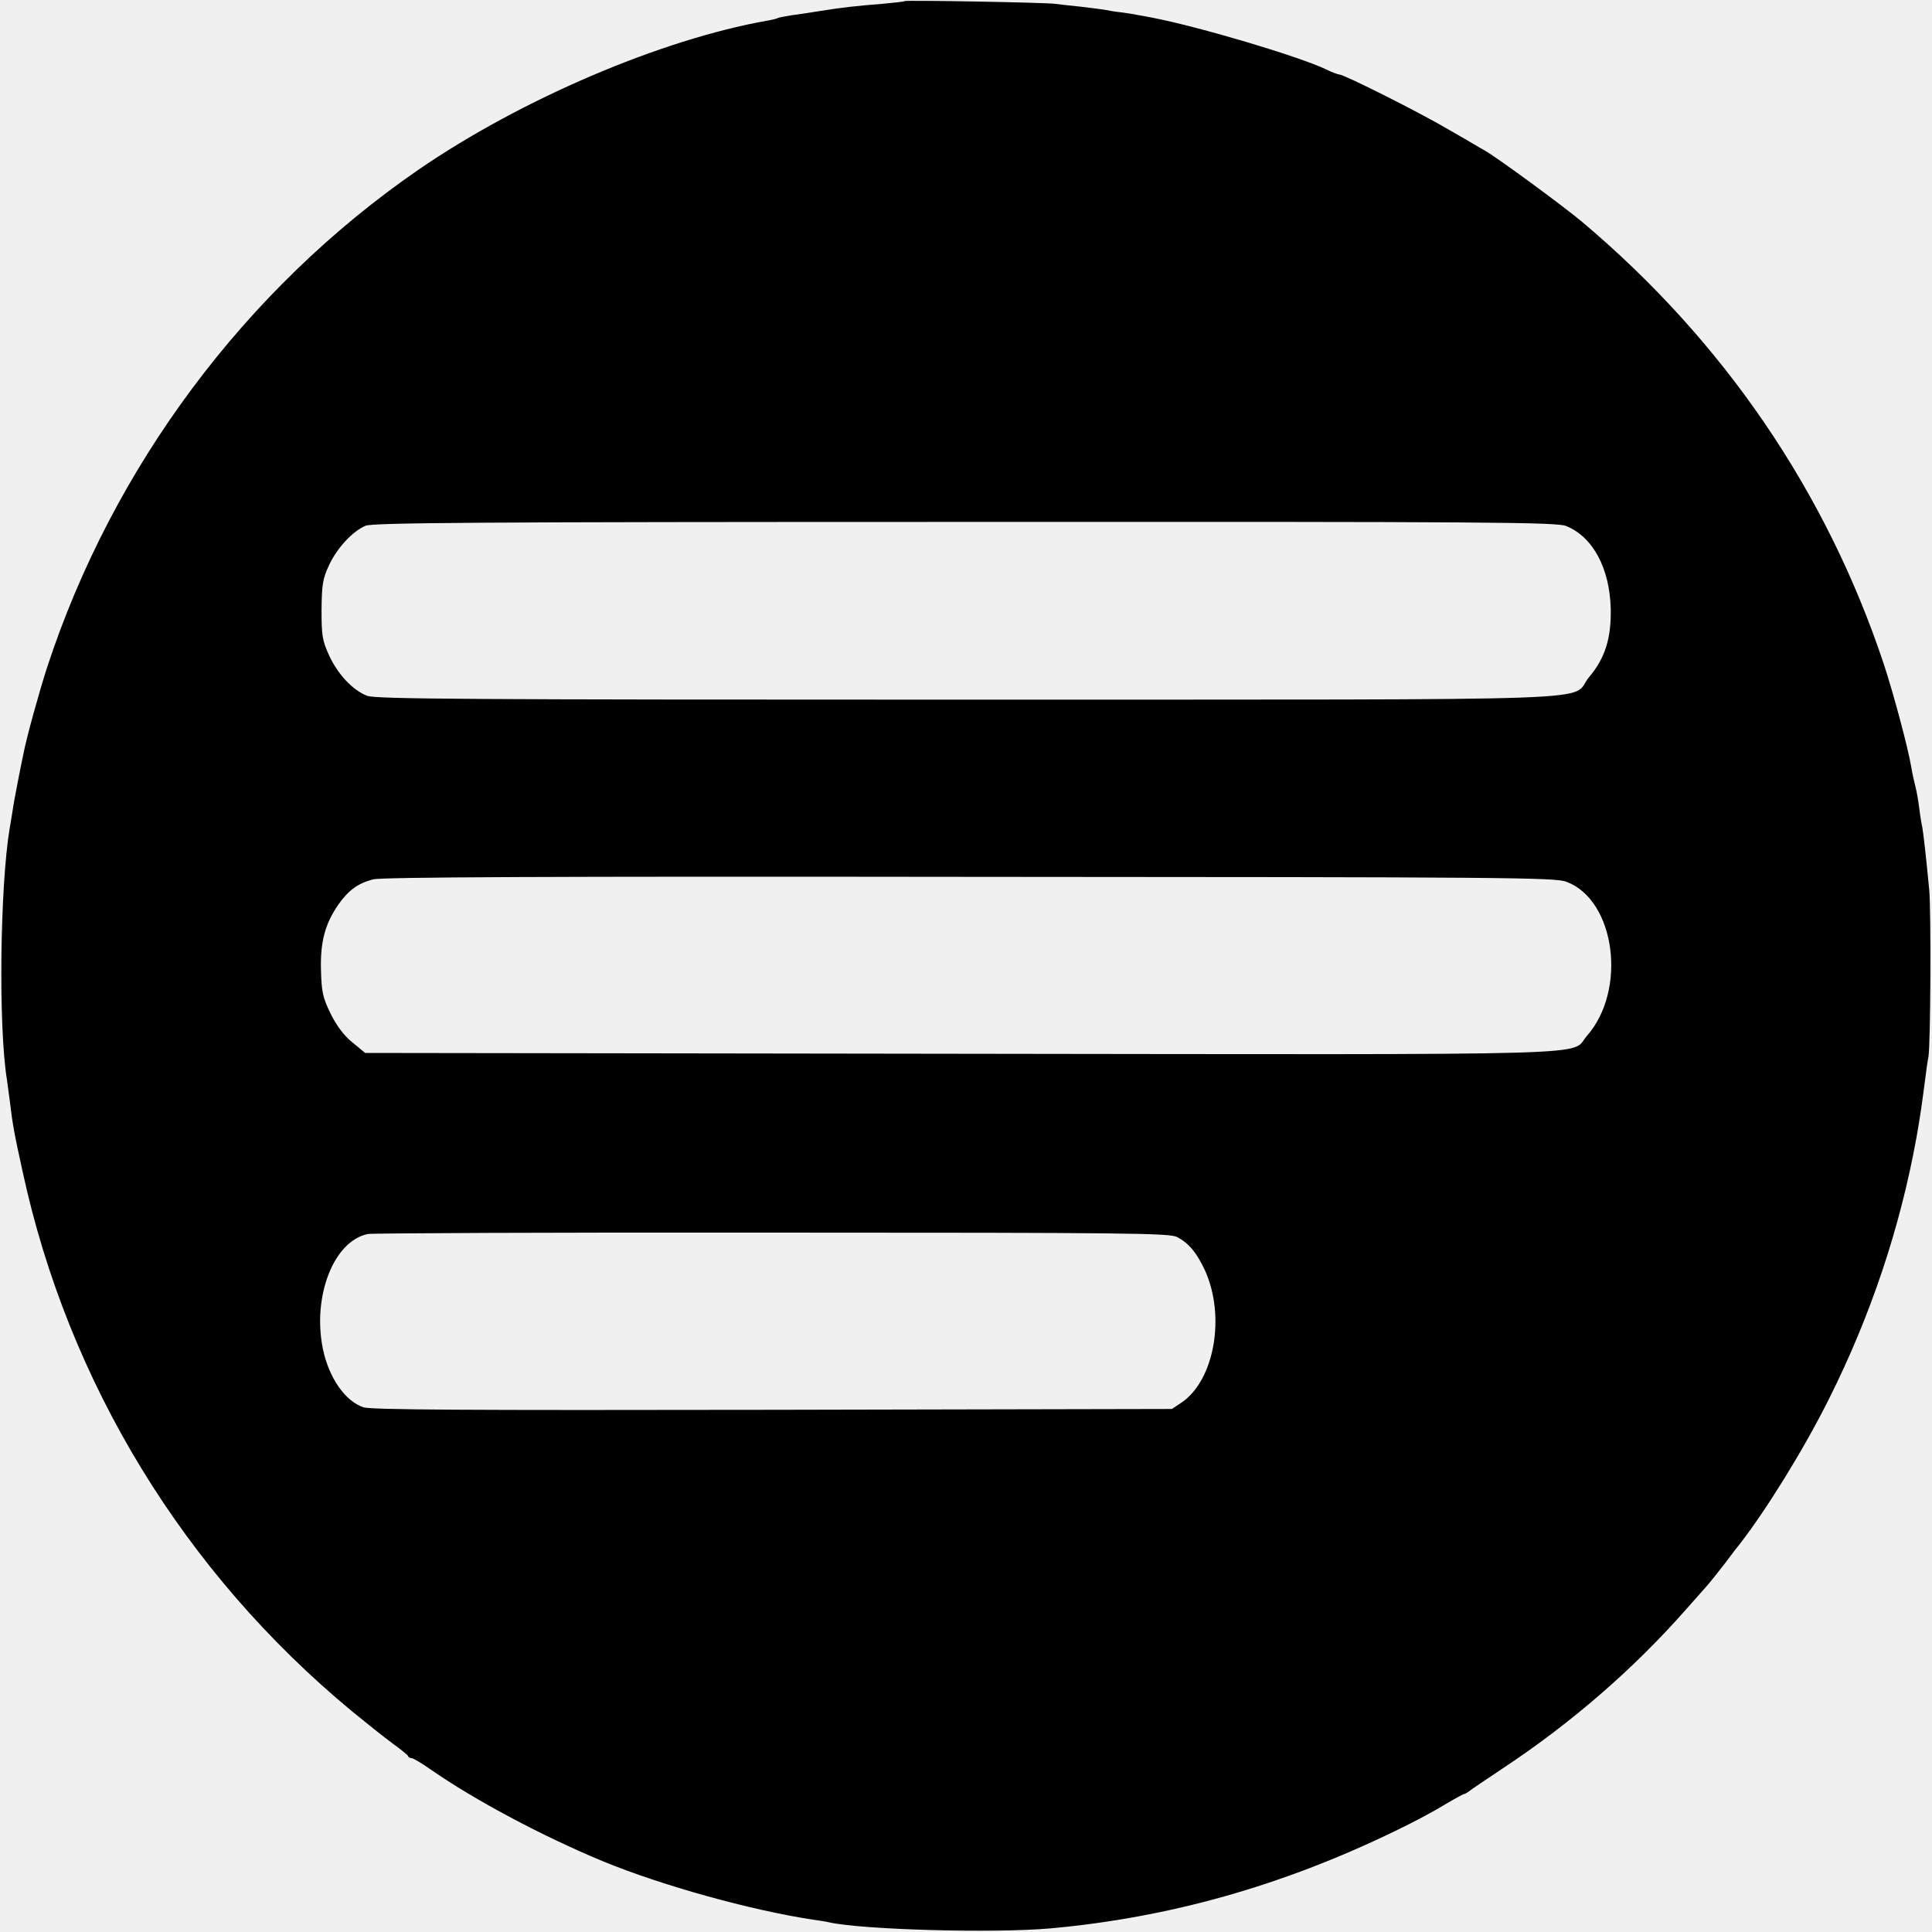
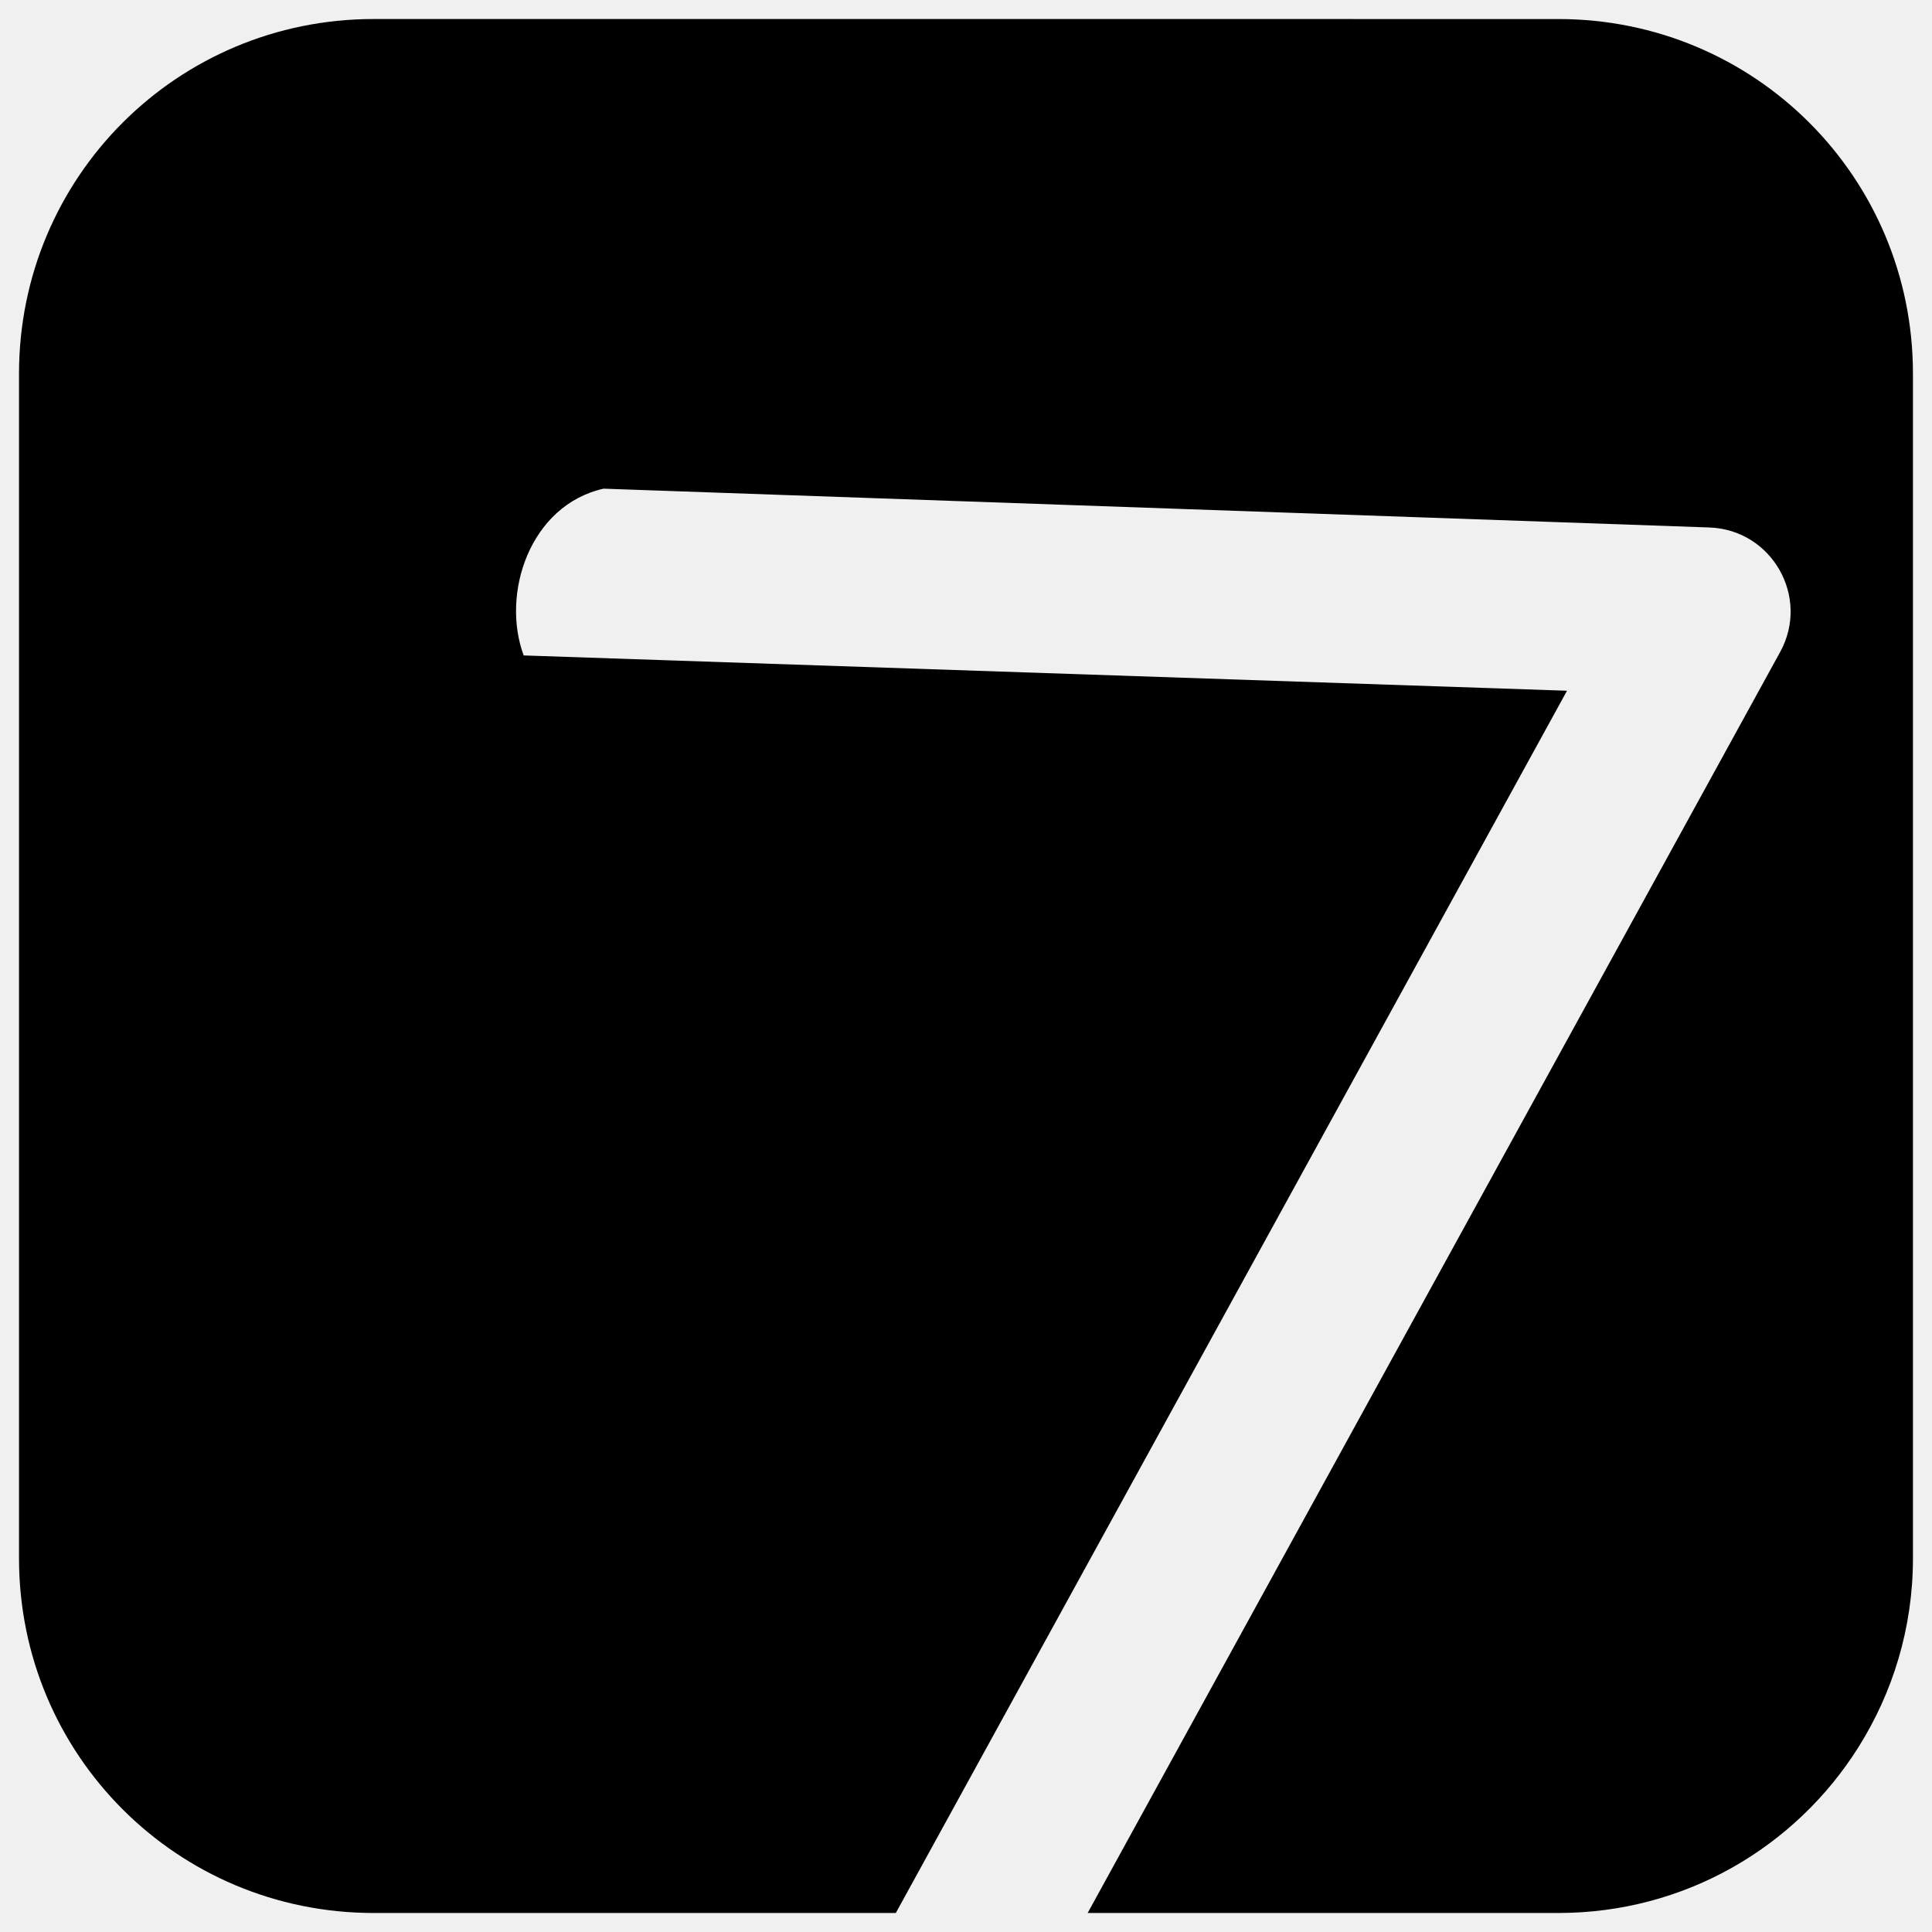
- <svg xmlns="http://www.w3.org/2000/svg" version="1.0" width="700pt" height="700pt" viewBox="0 0 700 700" preserveAspectRatio="xMidYMid meet">
-   <g transform="translate(0,700) scale(0.1,-0.1)" fill="#000000" stroke="none">
-     <path d="M3278 6996 c-1 -2 -39 -6 -83 -10 -89 -7 -144 -13 -225 -26 -30 -5 -75 -12 -100 -15 -24 -4 -47 -8 -51 -10 -3 -2 -21 -7 -40 -10 -384 -68 -892 -285 -1263 -540 -627 -432 -1108 -1077 -1346 -1805 -28 -87 -75 -256 -85 -311 -3 -13 -12 -58 -20 -99 -8 -41 -17 -89 -19 -105 -3 -17 -7 -46 -11 -66 -35 -211 -41 -720 -10 -910 2 -13 6 -46 10 -74 11 -92 16 -119 47 -260 165 -764 585 -1452 1193 -1955 50 -41 115 -93 145 -115 30 -22 57 -43 58 -47 2 -5 8 -8 13 -8 6 0 38 -19 72 -43 160 -111 405 -241 622 -331 214 -88 535 -177 759 -211 21 -3 48 -7 60 -10 122 -27 596 -40 801 -22 431 39 840 154 1250 353 61 29 140 71 177 94 37 22 70 40 73 40 3 0 11 5 18 10 7 6 62 43 122 83 248 164 475 361 664 576 31 35 63 71 71 80 13 14 67 82 92 116 4 6 18 24 31 40 97 125 232 343 323 525 152 303 259 623 318 950 14 81 17 101 32 215 3 27 8 61 11 75 8 48 10 525 3 605 -12 128 -21 202 -25 227 -3 13 -8 43 -11 68 -3 25 -9 61 -14 80 -5 19 -12 51 -15 70 -12 72 -65 269 -100 375 -208 625 -582 1172 -1095 1603 -67 56 -305 231 -351 257 -10 5 -66 39 -126 73 -106 63 -383 202 -400 202 -5 0 -27 8 -49 19 -102 48 -459 154 -629 187 -22 4 -47 9 -55 10 -8 2 -33 6 -55 9 -22 2 -51 7 -65 10 -13 2 -52 7 -86 11 -33 3 -74 8 -90 10 -32 5 -540 14 -546 10z m2397 -1902 c97 -40 157 -153 161 -299 2 -108 -20 -179 -79 -249 -74 -89 163 -80 -2252 -81 -1806 0 -2145 2 -2175 14 -53 21 -105 77 -137 145 -25 55 -28 71 -28 166 1 92 4 112 27 162 29 62 84 122 132 143 26 11 388 14 2172 14 1913 1 2146 -1 2179 -15z m1 -1289 c177 -67 220 -393 73 -559 -63 -72 125 -67 -2270 -64 l-2156 3 -46 38 c-31 25 -57 60 -79 104 -28 58 -33 77 -35 158 -3 103 15 169 64 239 36 51 71 76 125 90 32 8 631 11 2162 9 1947 -1 2122 -2 2162 -18z m-1411 -1287 c43 -23 70 -56 100 -119 76 -166 36 -398 -83 -480 l-36 -24 -1445 -3 c-1117 -2 -1455 0 -1484 9 -66 22 -125 106 -147 211 -39 191 39 392 163 417 15 3 675 6 1465 5 1298 0 1440 -2 1467 -16z" />
+ <svg xmlns="http://www.w3.org/2000/svg" width="128.55mm" height="128.55mm" version="1.1" viewBox="0 0 128.55 128.55" id="svg16">
+   <defs id="defs20" />
+   <g transform="translate(-39.442 -40.638)" id="g14" style="fill:#000000">
+     <g display="none" id="g6" style="fill:#000000">
+       <rect x="36.912" y="37.171" width="142.6" height="143.06" fill="#666" stroke-width=".278" id="rect4" style="fill:#000000" />
+     </g>
+     <g transform="translate(1.0583 1.8519)" fill="#fff" id="g12" style="fill:#000000">
+       <path d="m63.246 40.052c-13.073 0-23.597 10.524-23.597 23.597v78.825c0 13.073 10.524 23.597 23.597 23.597h34.743l44.659-81.325-69.42-2.349c-1.53-4.131 0.431-10.004 5.317-11.096l73.575 2.582c4.165 0.147 6.716 4.634 4.71 8.286l-46.076 83.902h31.316c8.432 0 15.784-4.393 19.955-11.009 2.295-3.641 3.641-7.947 3.641-12.587v-78.825c0-13.073-10.524-23.597-23.597-23.597z" fill-rule="evenodd" stop-color="#000000" stroke-width=".201px" style="paint-order:stroke fill markers;fill:#000000" id="path10" />
+     </g>
  </g>
</svg>
